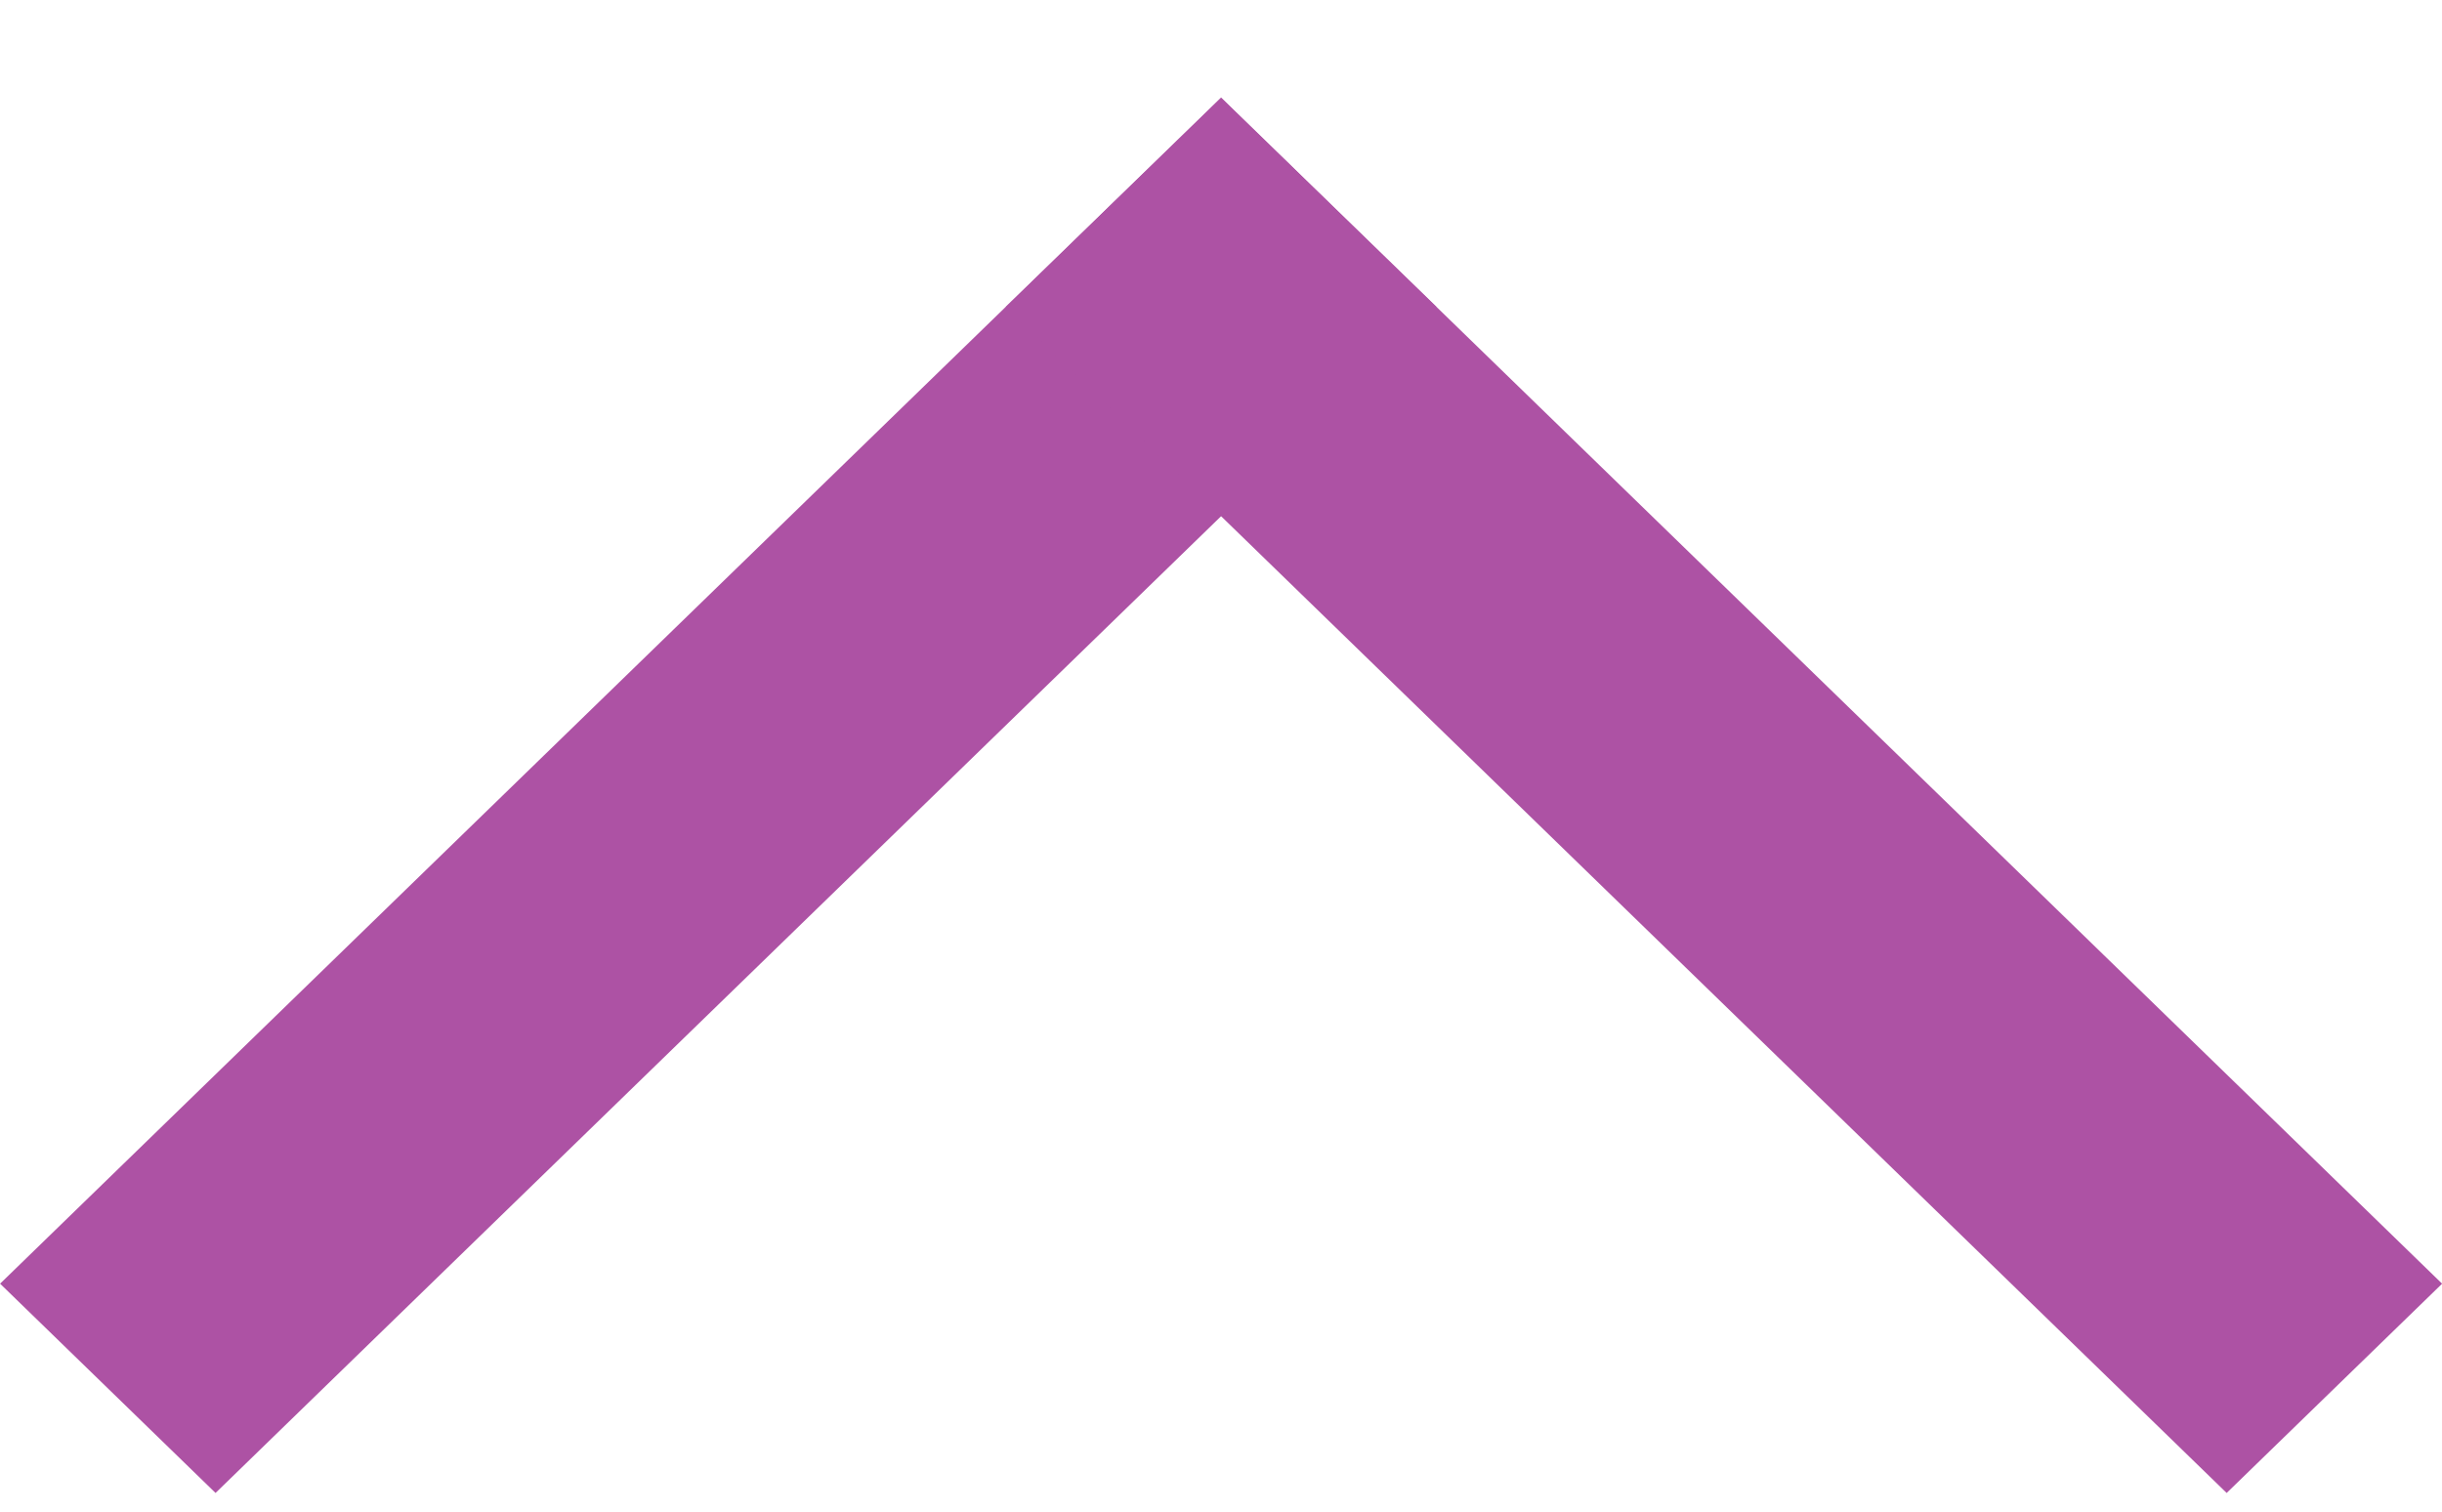
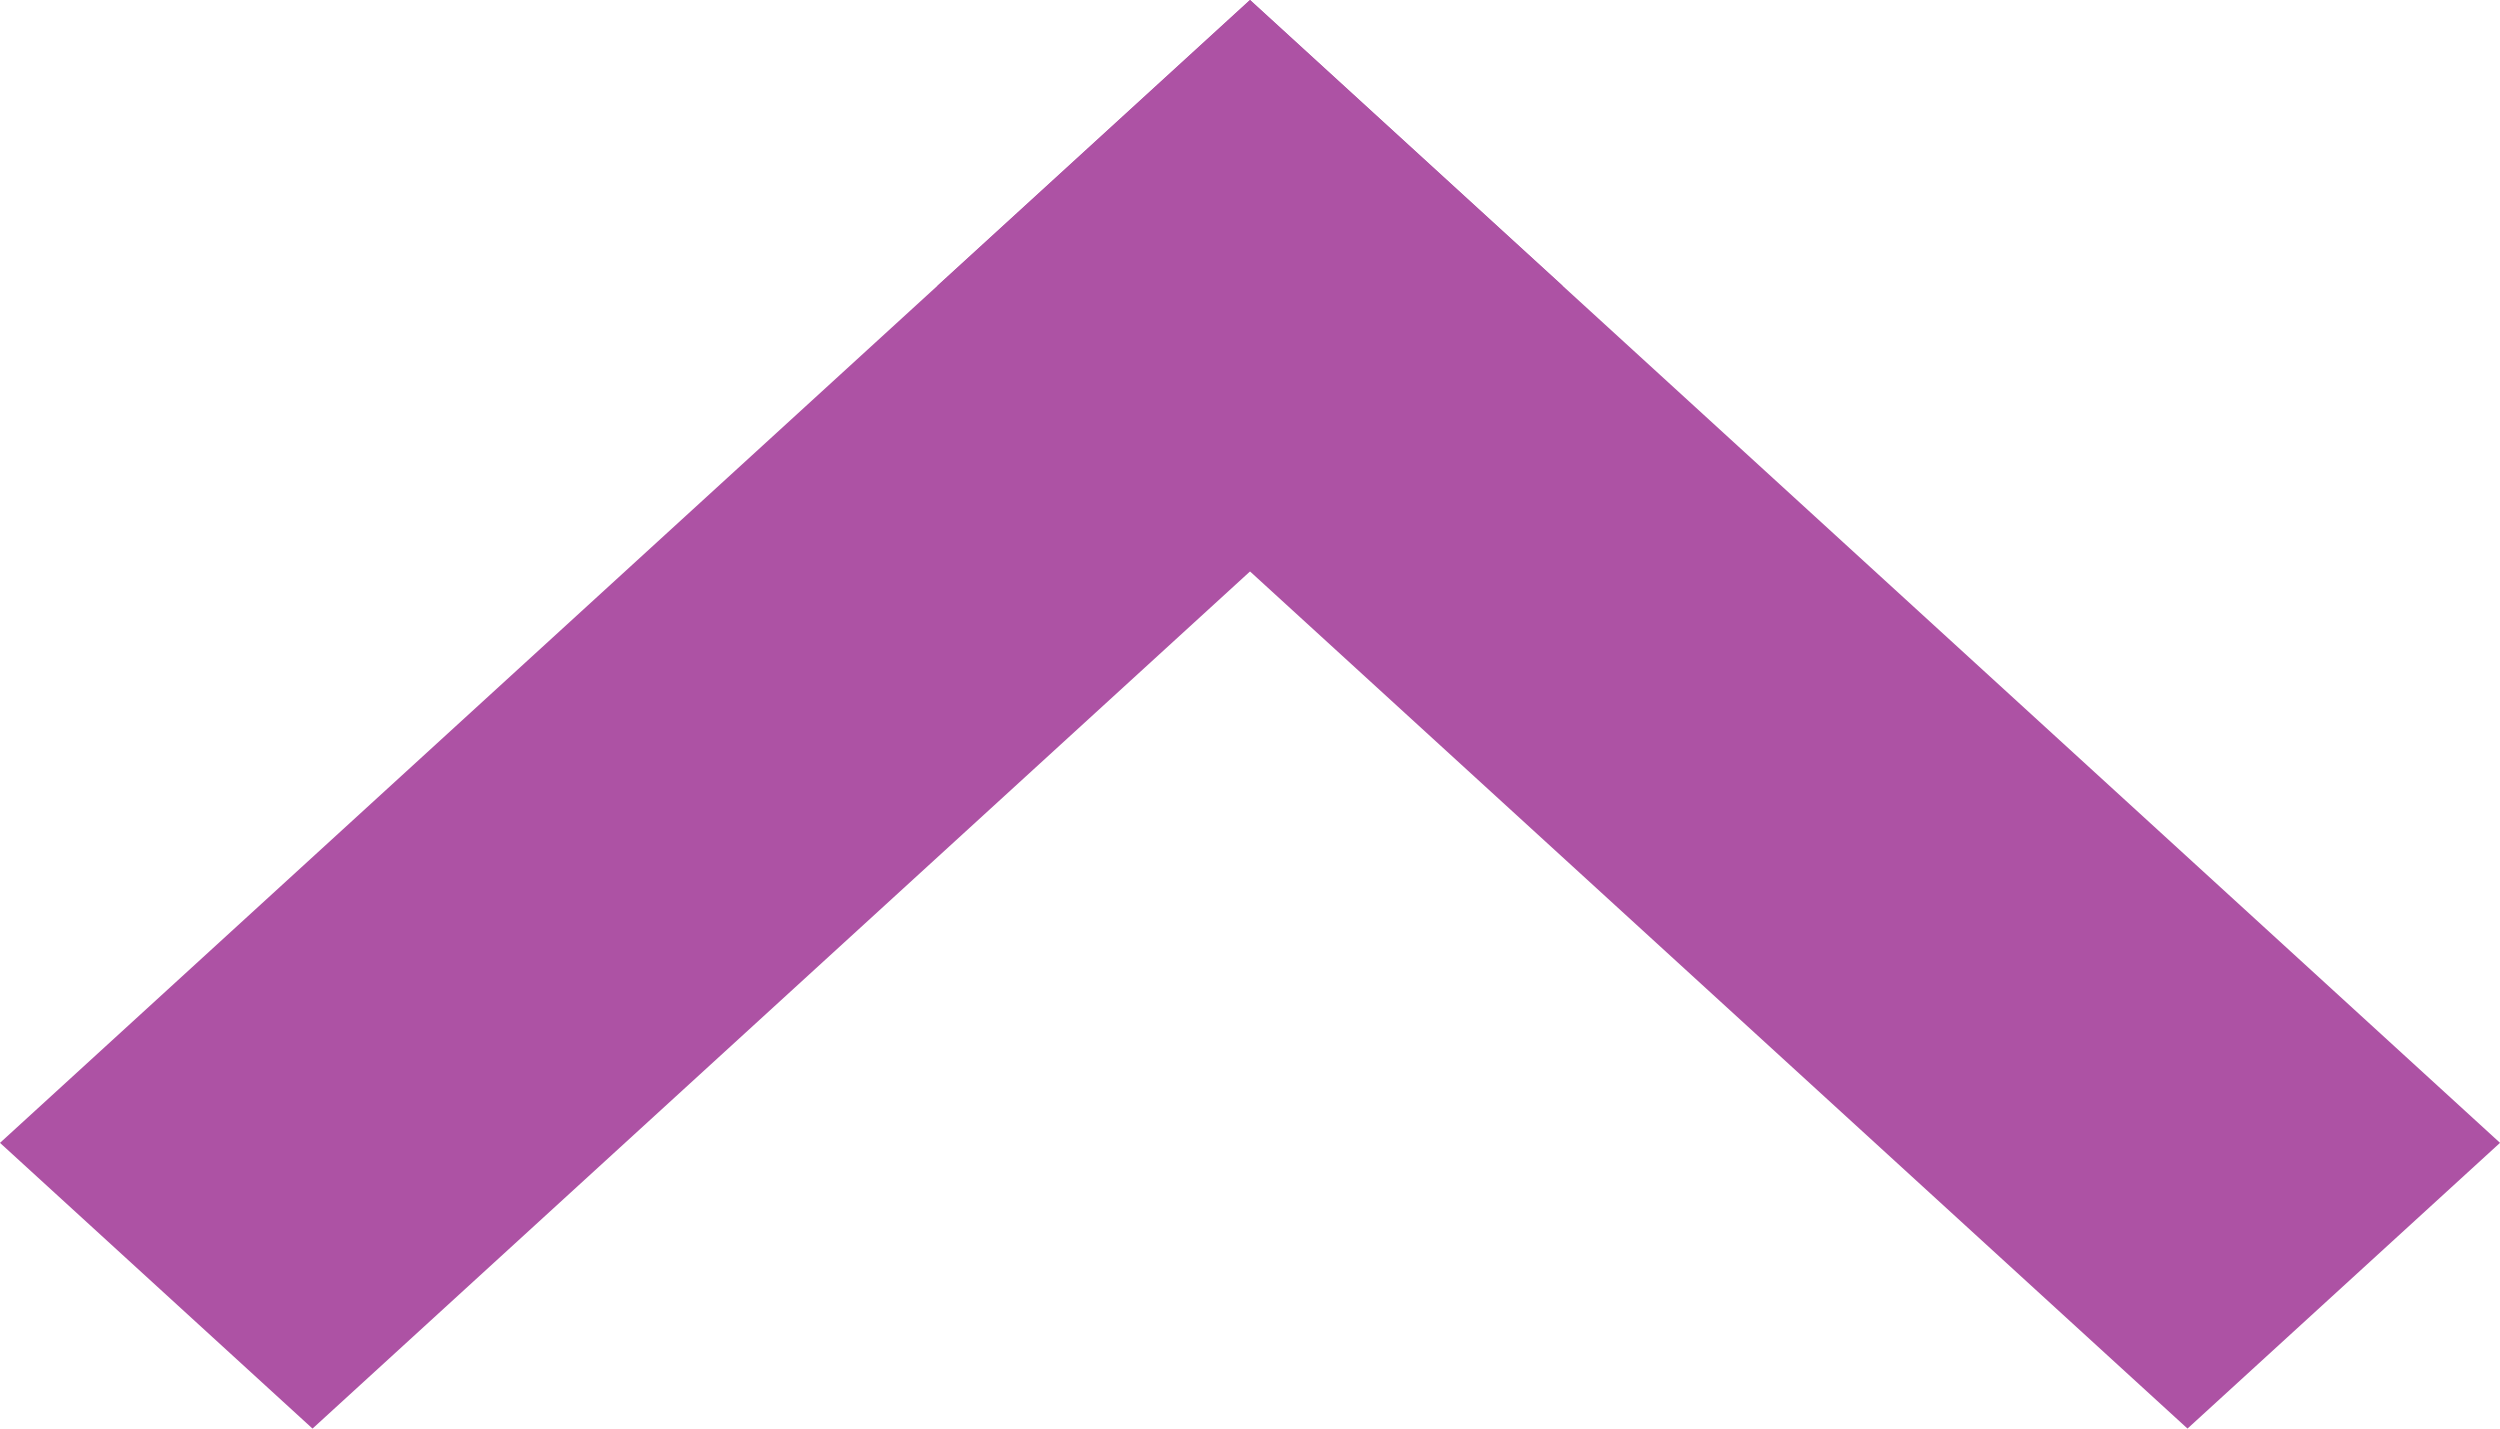
- <svg xmlns="http://www.w3.org/2000/svg" width="21" height="13" viewBox="0 0 21 13" fill="none">
-   <rect width="2.583" height="14.638" transform="matrix(-0.717291 -0.696774 0.717291 -0.696773 1.85352 12.8394)" fill="#AD52A4" />
-   <rect width="2.583" height="14.638" transform="matrix(0.717291 -0.696773 0.717291 0.696774 8.64844 2.64014)" fill="#AD52A4" />
+ <svg xmlns="http://www.w3.org/2000/svg" width="21" height="12" viewBox="0 0 21 12" fill="none">
+   <rect width="14.227" height="3.557" transform="matrix(-0.738028 -0.67477 0.738028 -0.67477 18.375 12)" fill="#AD52A4" />
+   <rect width="14.227" height="3.557" transform="matrix(0.738028 -0.67477 0.738028 0.67477 0 9.60001)" fill="#AD52A4" />
</svg>
